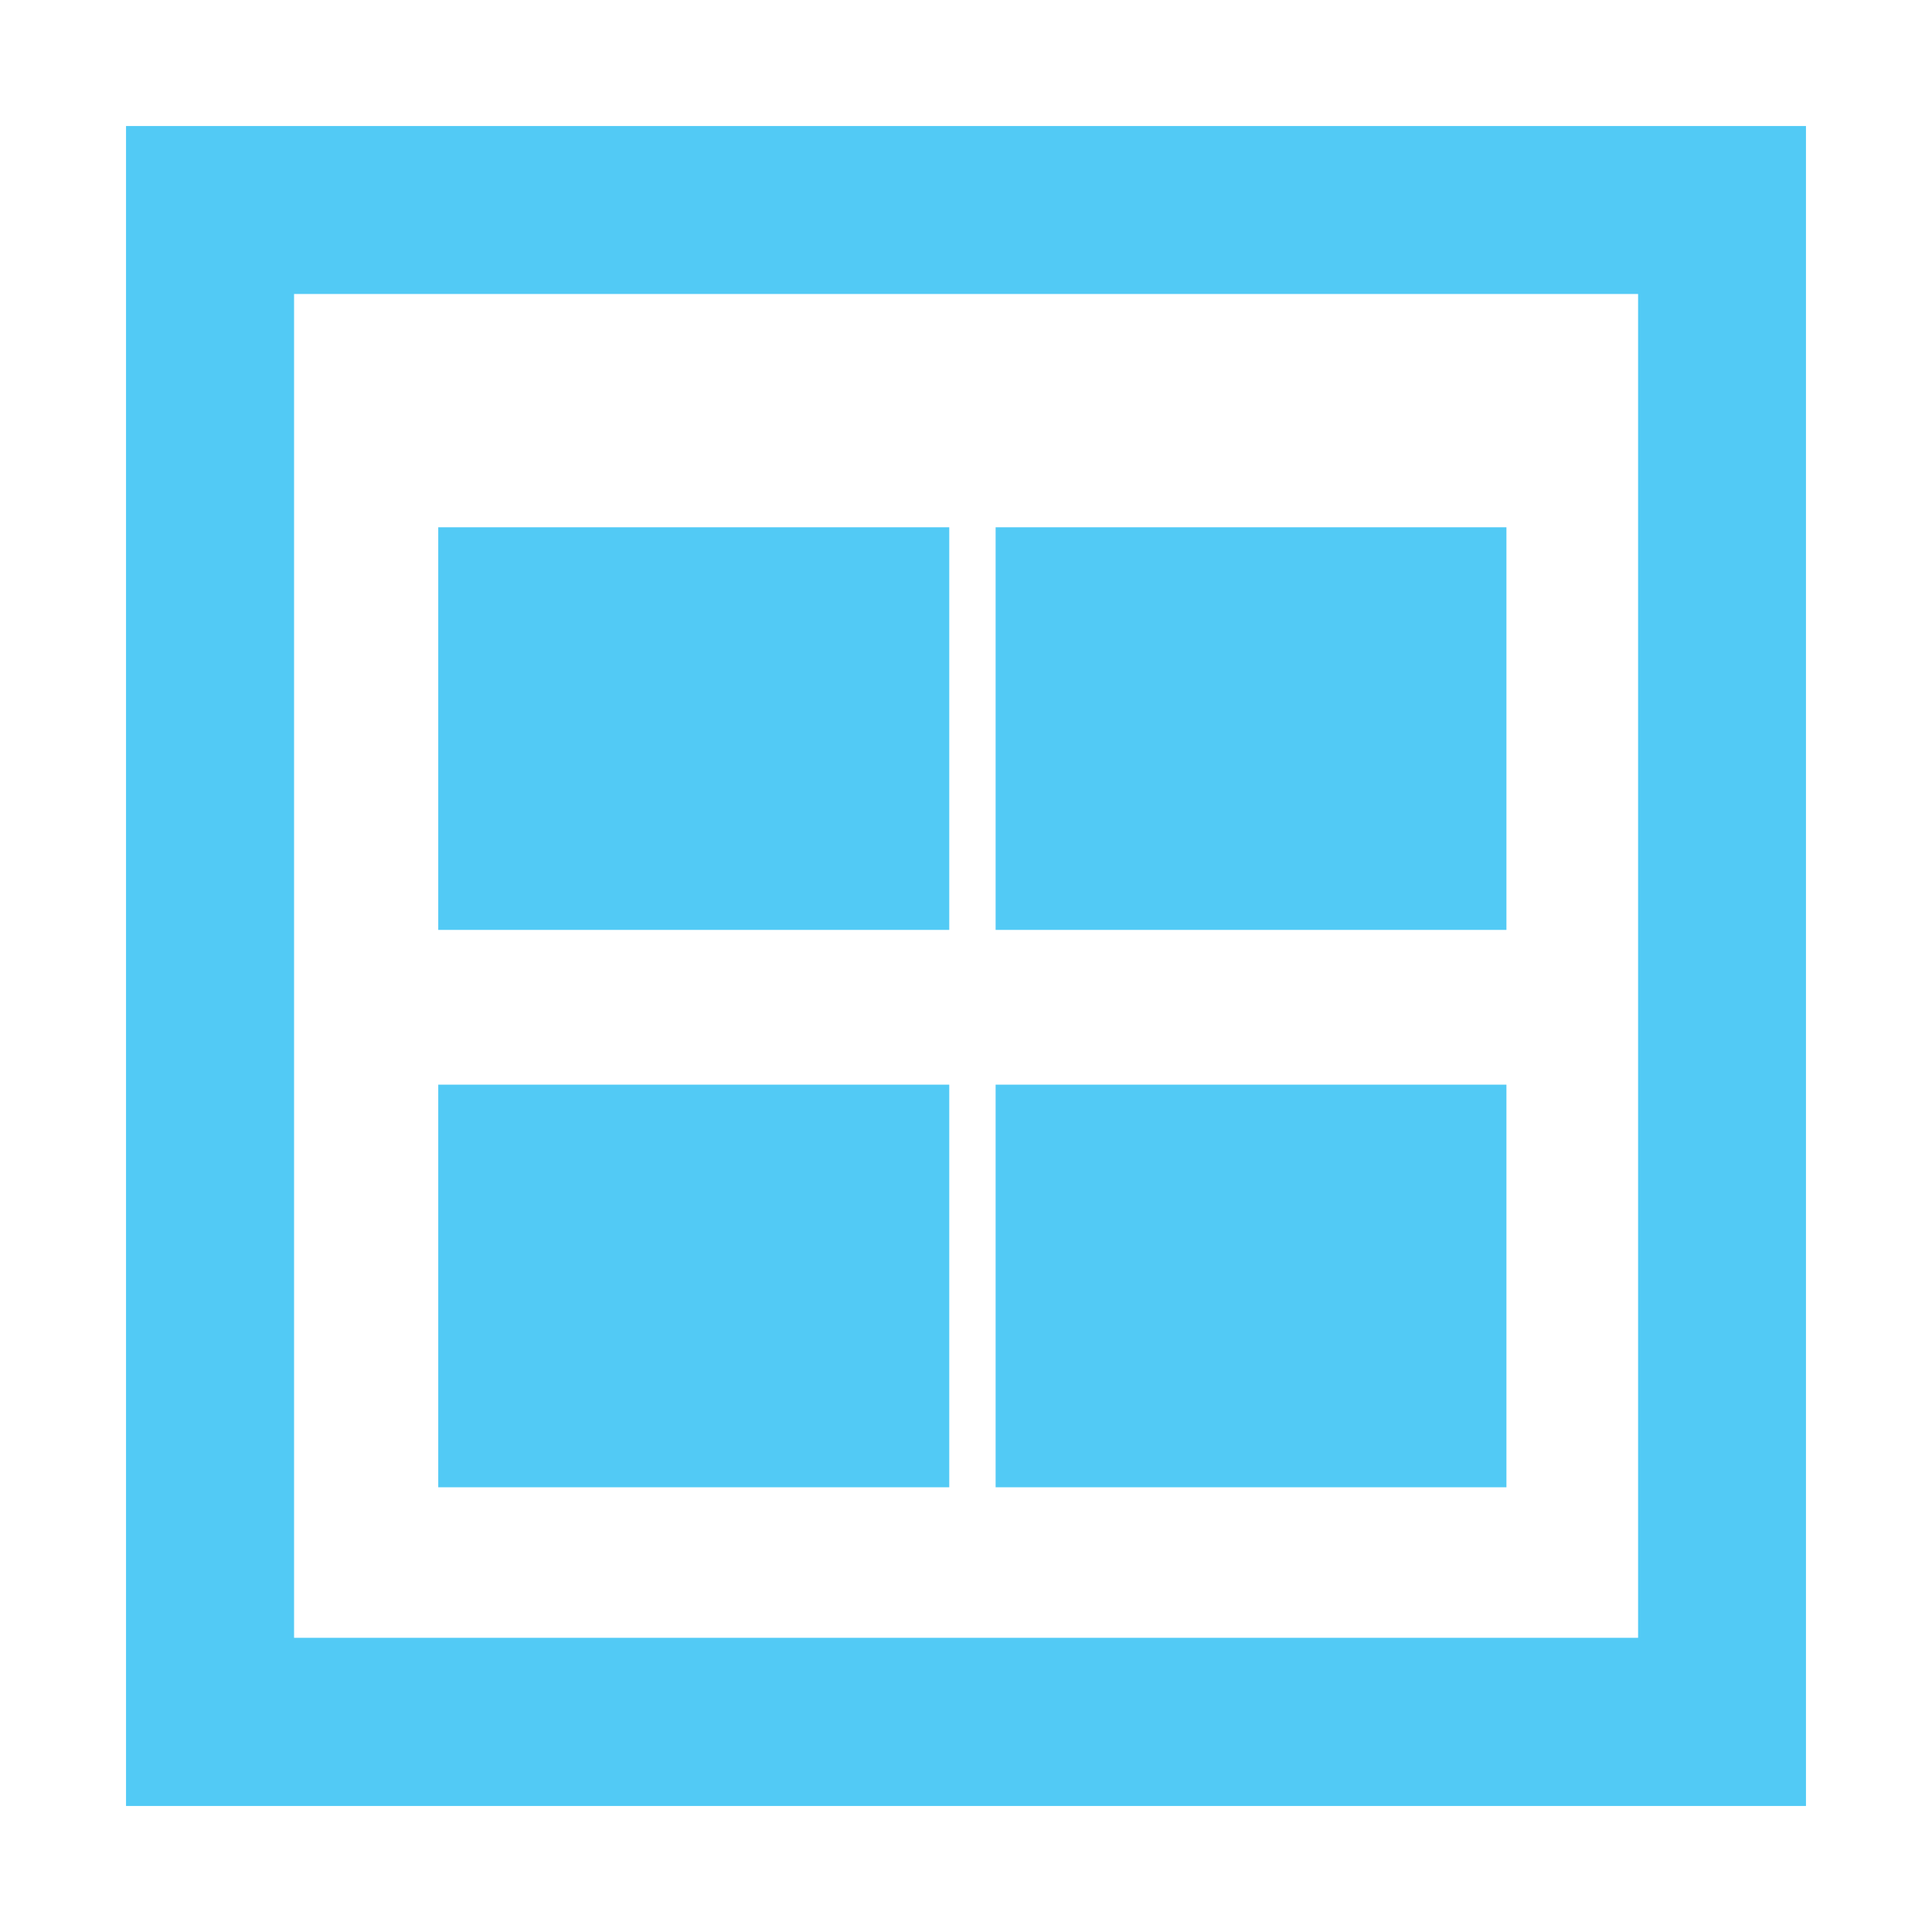
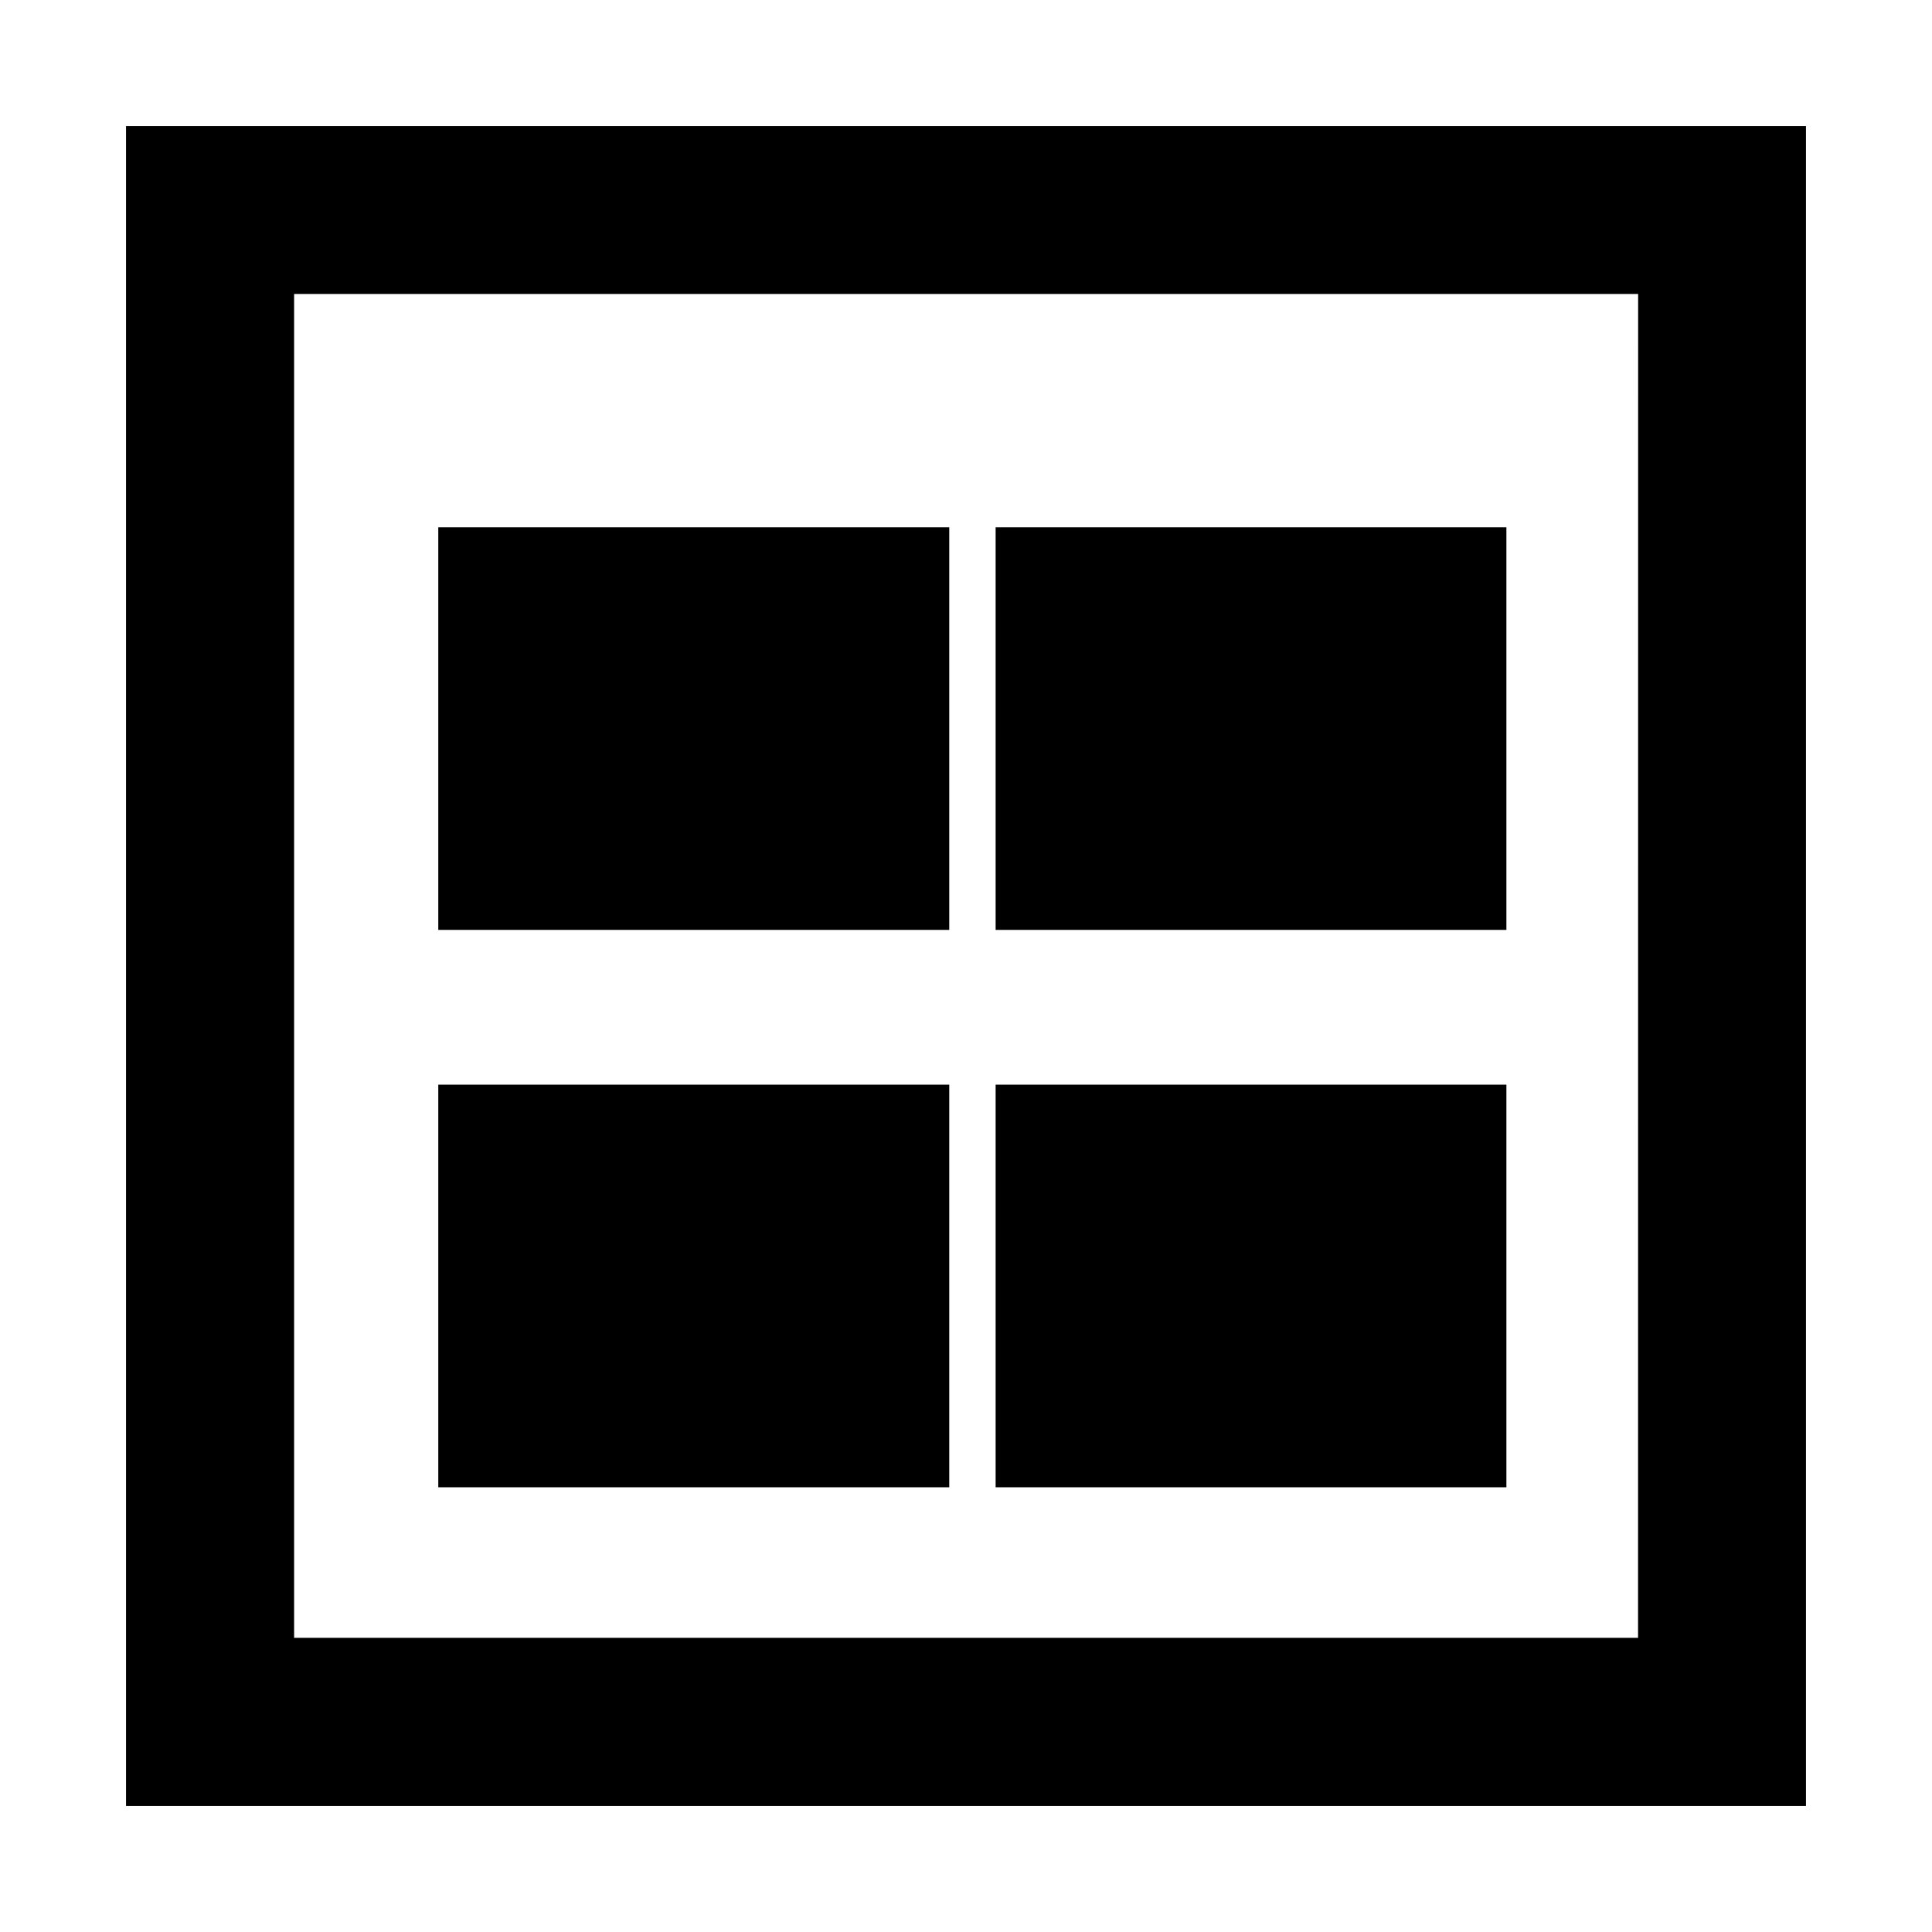
- <svg xmlns="http://www.w3.org/2000/svg" version="1.1" id="Layer_1" x="0px" y="0px" width="48px" height="48px" viewBox="19.5 -7.5 48 48" enable-background="new 19.5 -7.5 48 48" xml:space="preserve">
-   <path fill="#52CAF5" d="M22.631-4.369v41.738h41.738V-4.369H22.631z M60.197,33.191H26.806V-0.196h33.392V33.191z" />
-   <rect x="30.388" y="5.6" fill="#52CAF5" width="12.696" height="10.003" />
-   <rect x="44.236" y="5.6" fill="#52CAF5" width="12.691" height="10.003" />
-   <rect x="30.388" y="19.448" fill="#52CAF5" width="12.696" height="10.003" />
-   <rect x="44.236" y="19.448" fill="#52CAF5" width="12.691" height="10.003" />
+ <svg xmlns="http://www.w3.org/2000/svg" version="1.1" id="Layer_1" x="0px" y="0px" width="48px" height="48px" viewBox="0 0 48 48" enable-background="new 0 0 48 48" xml:space="preserve">
+   <path d="M3.131,3.131v41.738h41.738V3.131H3.131z M40.697,40.691H7.307V7.304h33.392L40.697,40.691L40.697,40.691z" />
+   <rect x="10.889" y="13.1" width="12.695" height="10.003" />
+   <rect x="24.736" y="13.1" width="12.69" height="10.003" />
+   <rect x="10.889" y="26.948" width="12.695" height="10.003" />
+   <rect x="24.736" y="26.948" width="12.69" height="10.003" />
</svg>
